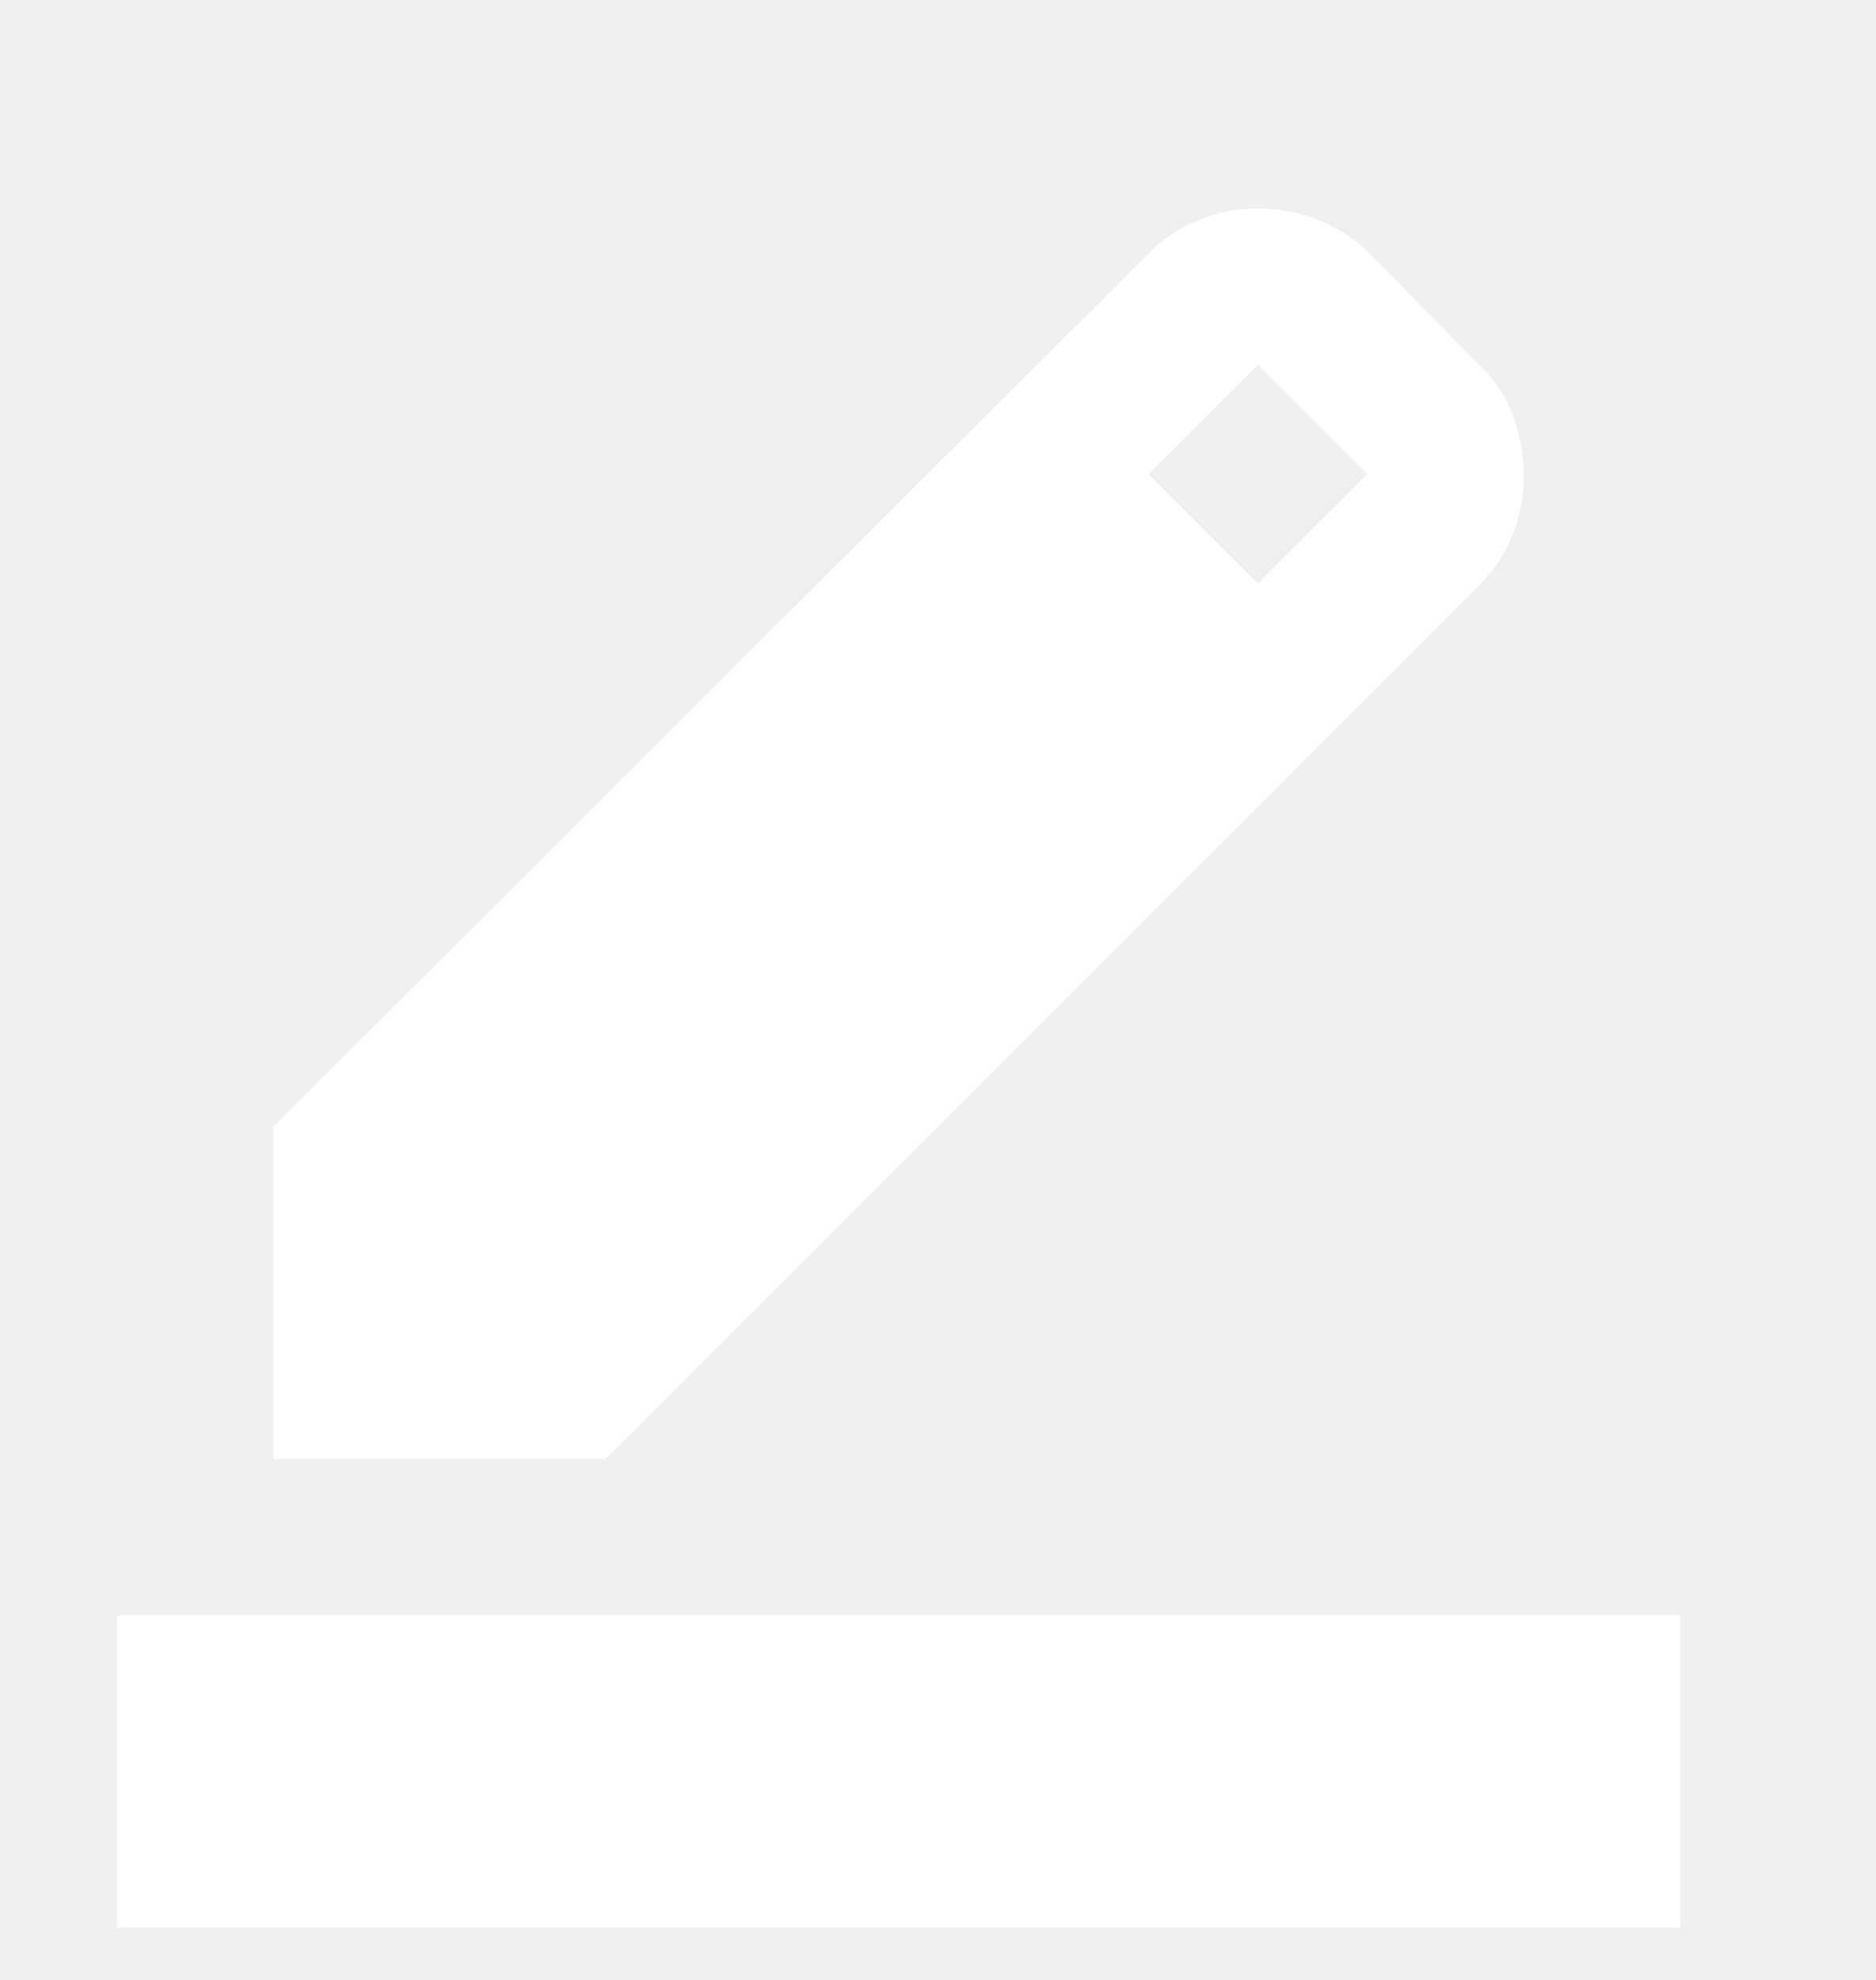
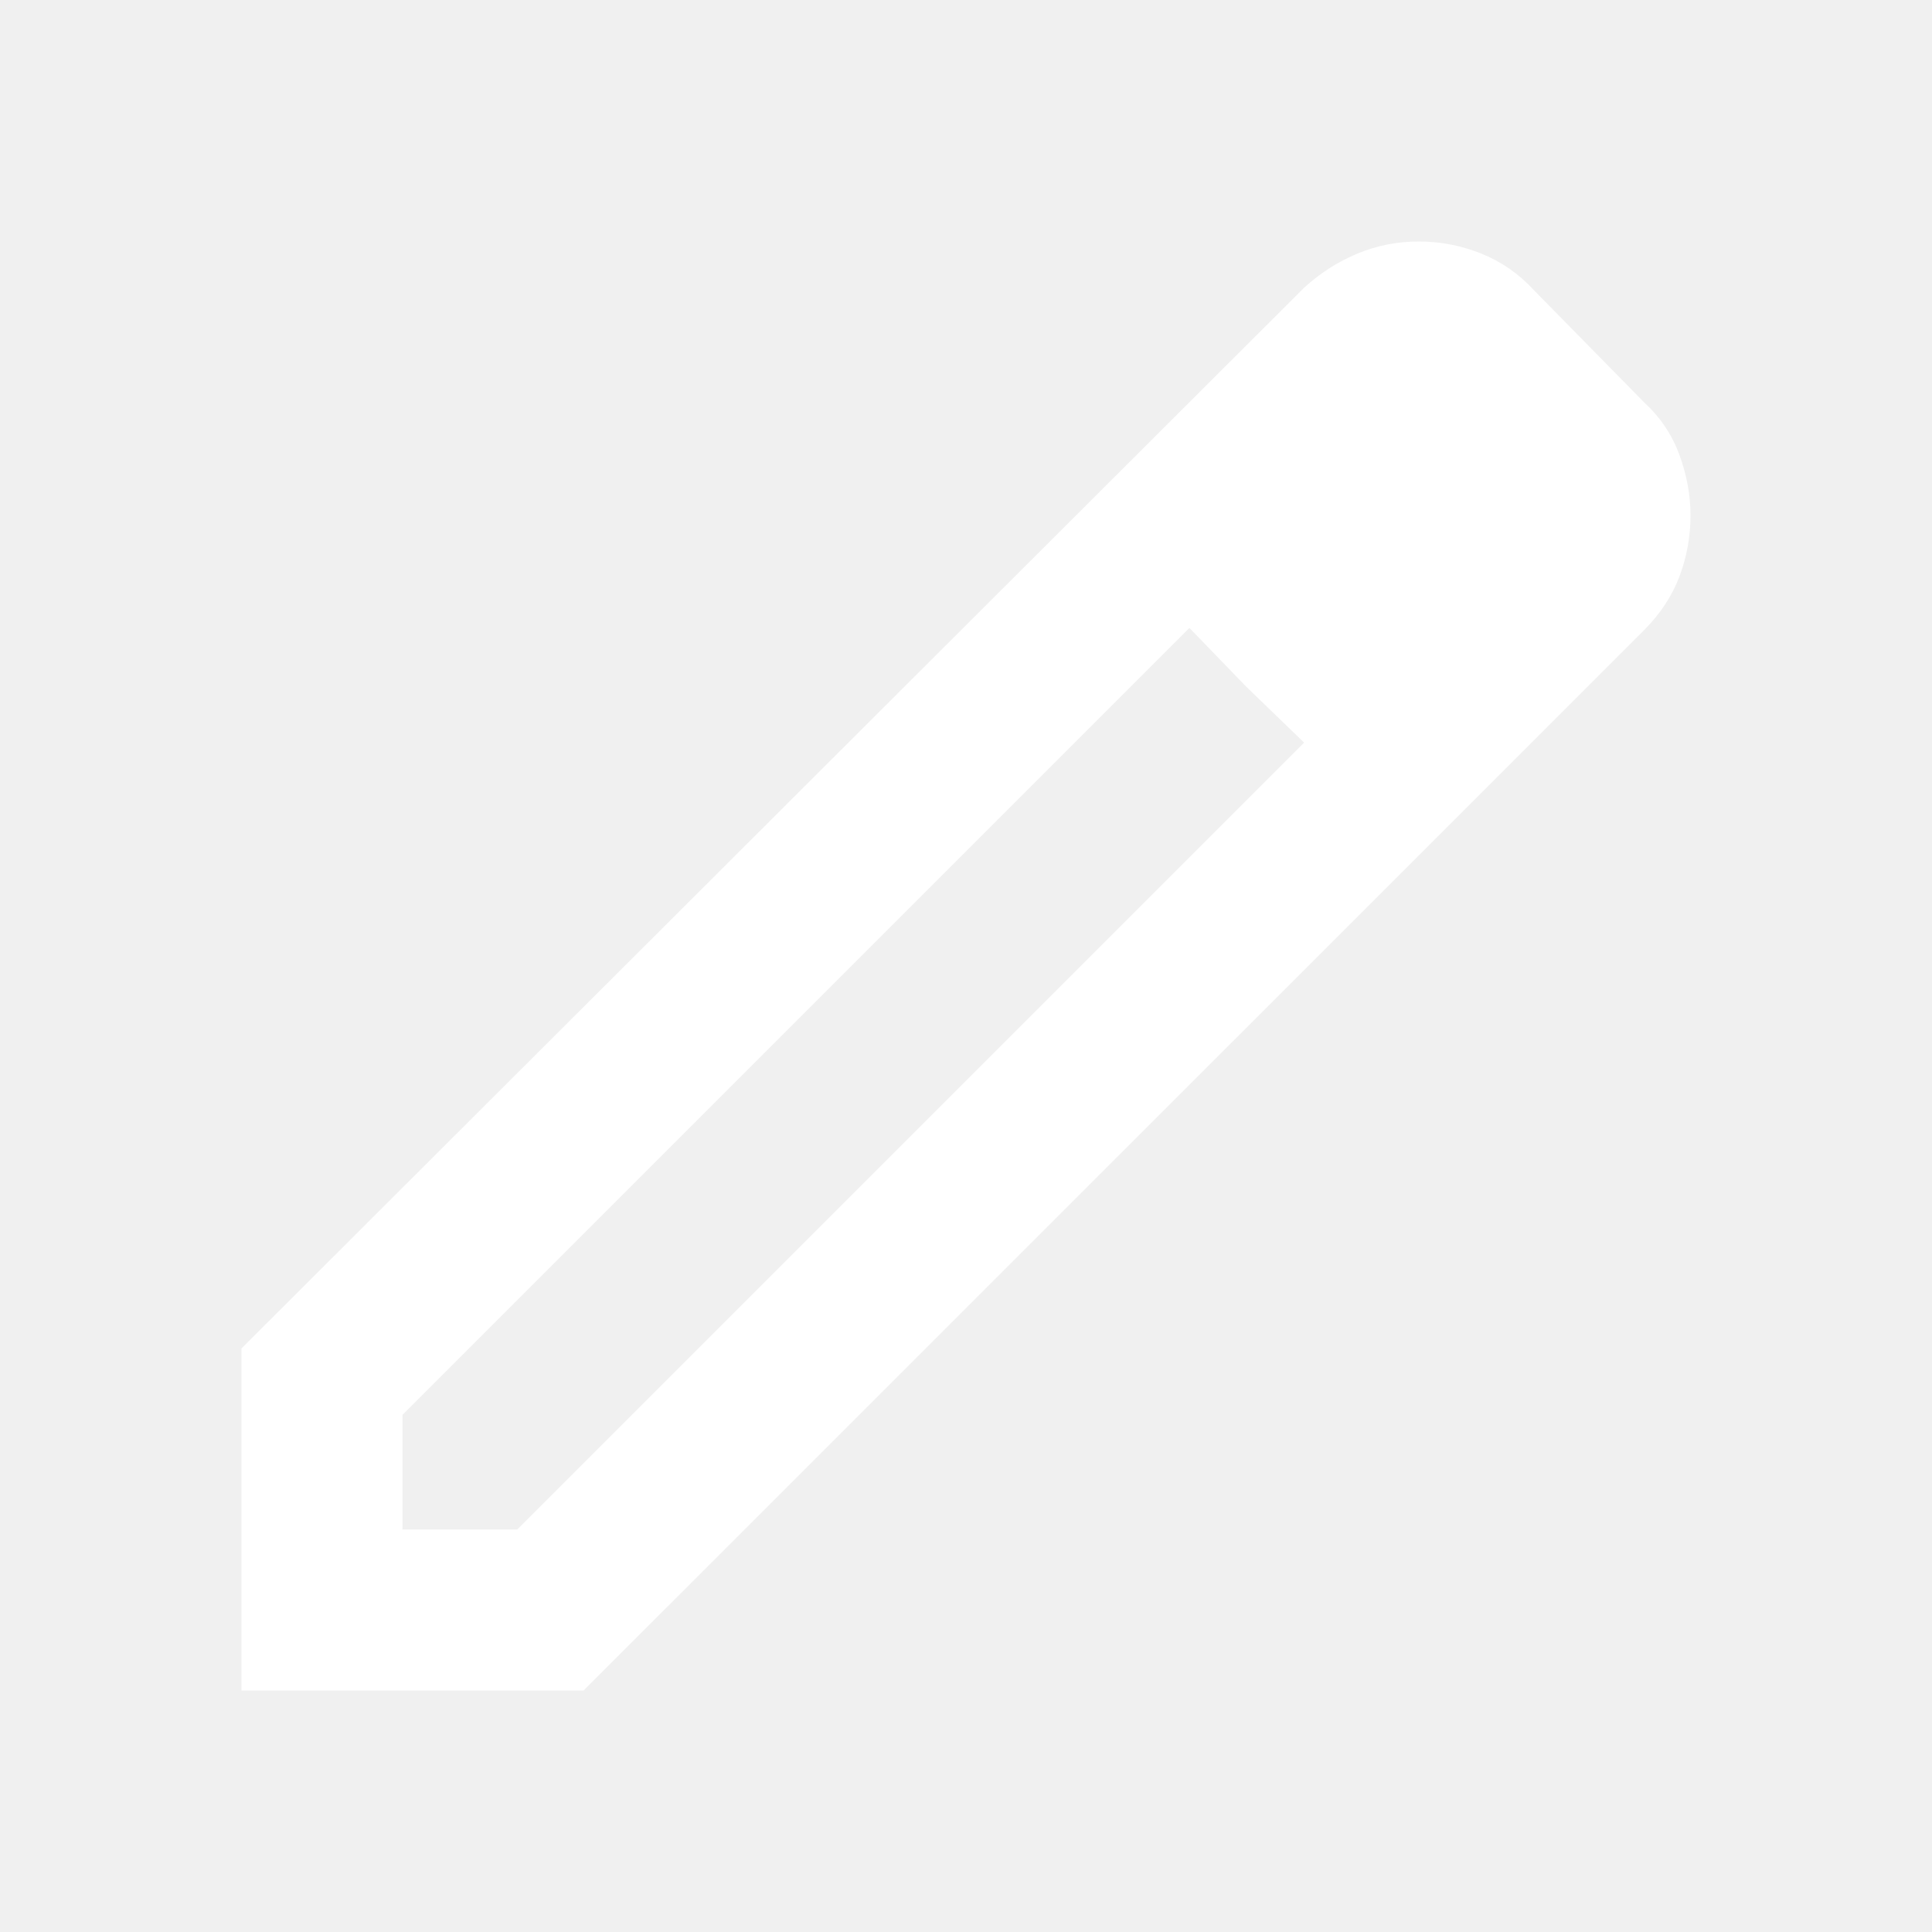
- <svg xmlns="http://www.w3.org/2000/svg" width="18" height="19" viewBox="0 0 18 19" fill="none">
-   <mask id="mask0_877_4661" style="mask-type:alpha" maskUnits="userSpaceOnUse" x="-1" y="0" width="19" height="19">
-     <rect x="-0.001" y="0.5" width="18" height="18" fill="#D9D9D9" />
+ <svg xmlns="http://www.w3.org/2000/svg" width="16" height="16" viewBox="0 0 16 16" fill="none">
+   <mask id="mask0_3043_1122" style="mask-type:alpha" maskUnits="userSpaceOnUse" x="0" y="0" width="16" height="16">
+     <rect width="16" height="16" fill="#D9D9D9" />
  </mask>
-   <g mask="url(#mask0_877_4661)">
-     <path d="M1.124 18.5V15.5H16.124V18.5H1.124ZM2.624 14V10.813L11.024 2.431C11.162 2.294 11.321 2.188 11.502 2.113C11.683 2.038 11.874 2 12.074 2C12.274 2 12.468 2.038 12.655 2.113C12.843 2.188 13.011 2.3 13.162 2.45L14.193 3.5C14.343 3.638 14.452 3.8 14.521 3.988C14.59 4.175 14.624 4.369 14.624 4.569C14.624 4.756 14.59 4.941 14.521 5.122C14.452 5.303 14.343 5.469 14.193 5.619L5.812 14H2.624ZM12.074 5.6L13.124 4.55L12.074 3.5L11.024 4.55L12.074 5.6Z" fill="white" />
+   <g mask="url(#mask0_3043_1122)">
+     <path d="M3.333 12.667H4.283L10.8 6.15L9.85 5.2L3.333 11.717V12.667ZM2 14V11.167L10.8 2.383C10.933 2.261 11.081 2.167 11.242 2.1C11.403 2.033 11.572 2 11.75 2C11.928 2 12.1 2.033 12.267 2.1C12.433 2.167 12.578 2.267 12.7 2.4L13.617 3.333C13.75 3.456 13.847 3.6 13.908 3.767C13.969 3.933 14 4.1 14 4.267C14 4.444 13.969 4.614 13.908 4.775C13.847 4.936 13.75 5.083 13.617 5.217L4.833 14H2ZM10.317 5.683L9.85 5.2L10.8 6.15L10.317 5.683Z" fill="white" />
  </g>
</svg>
